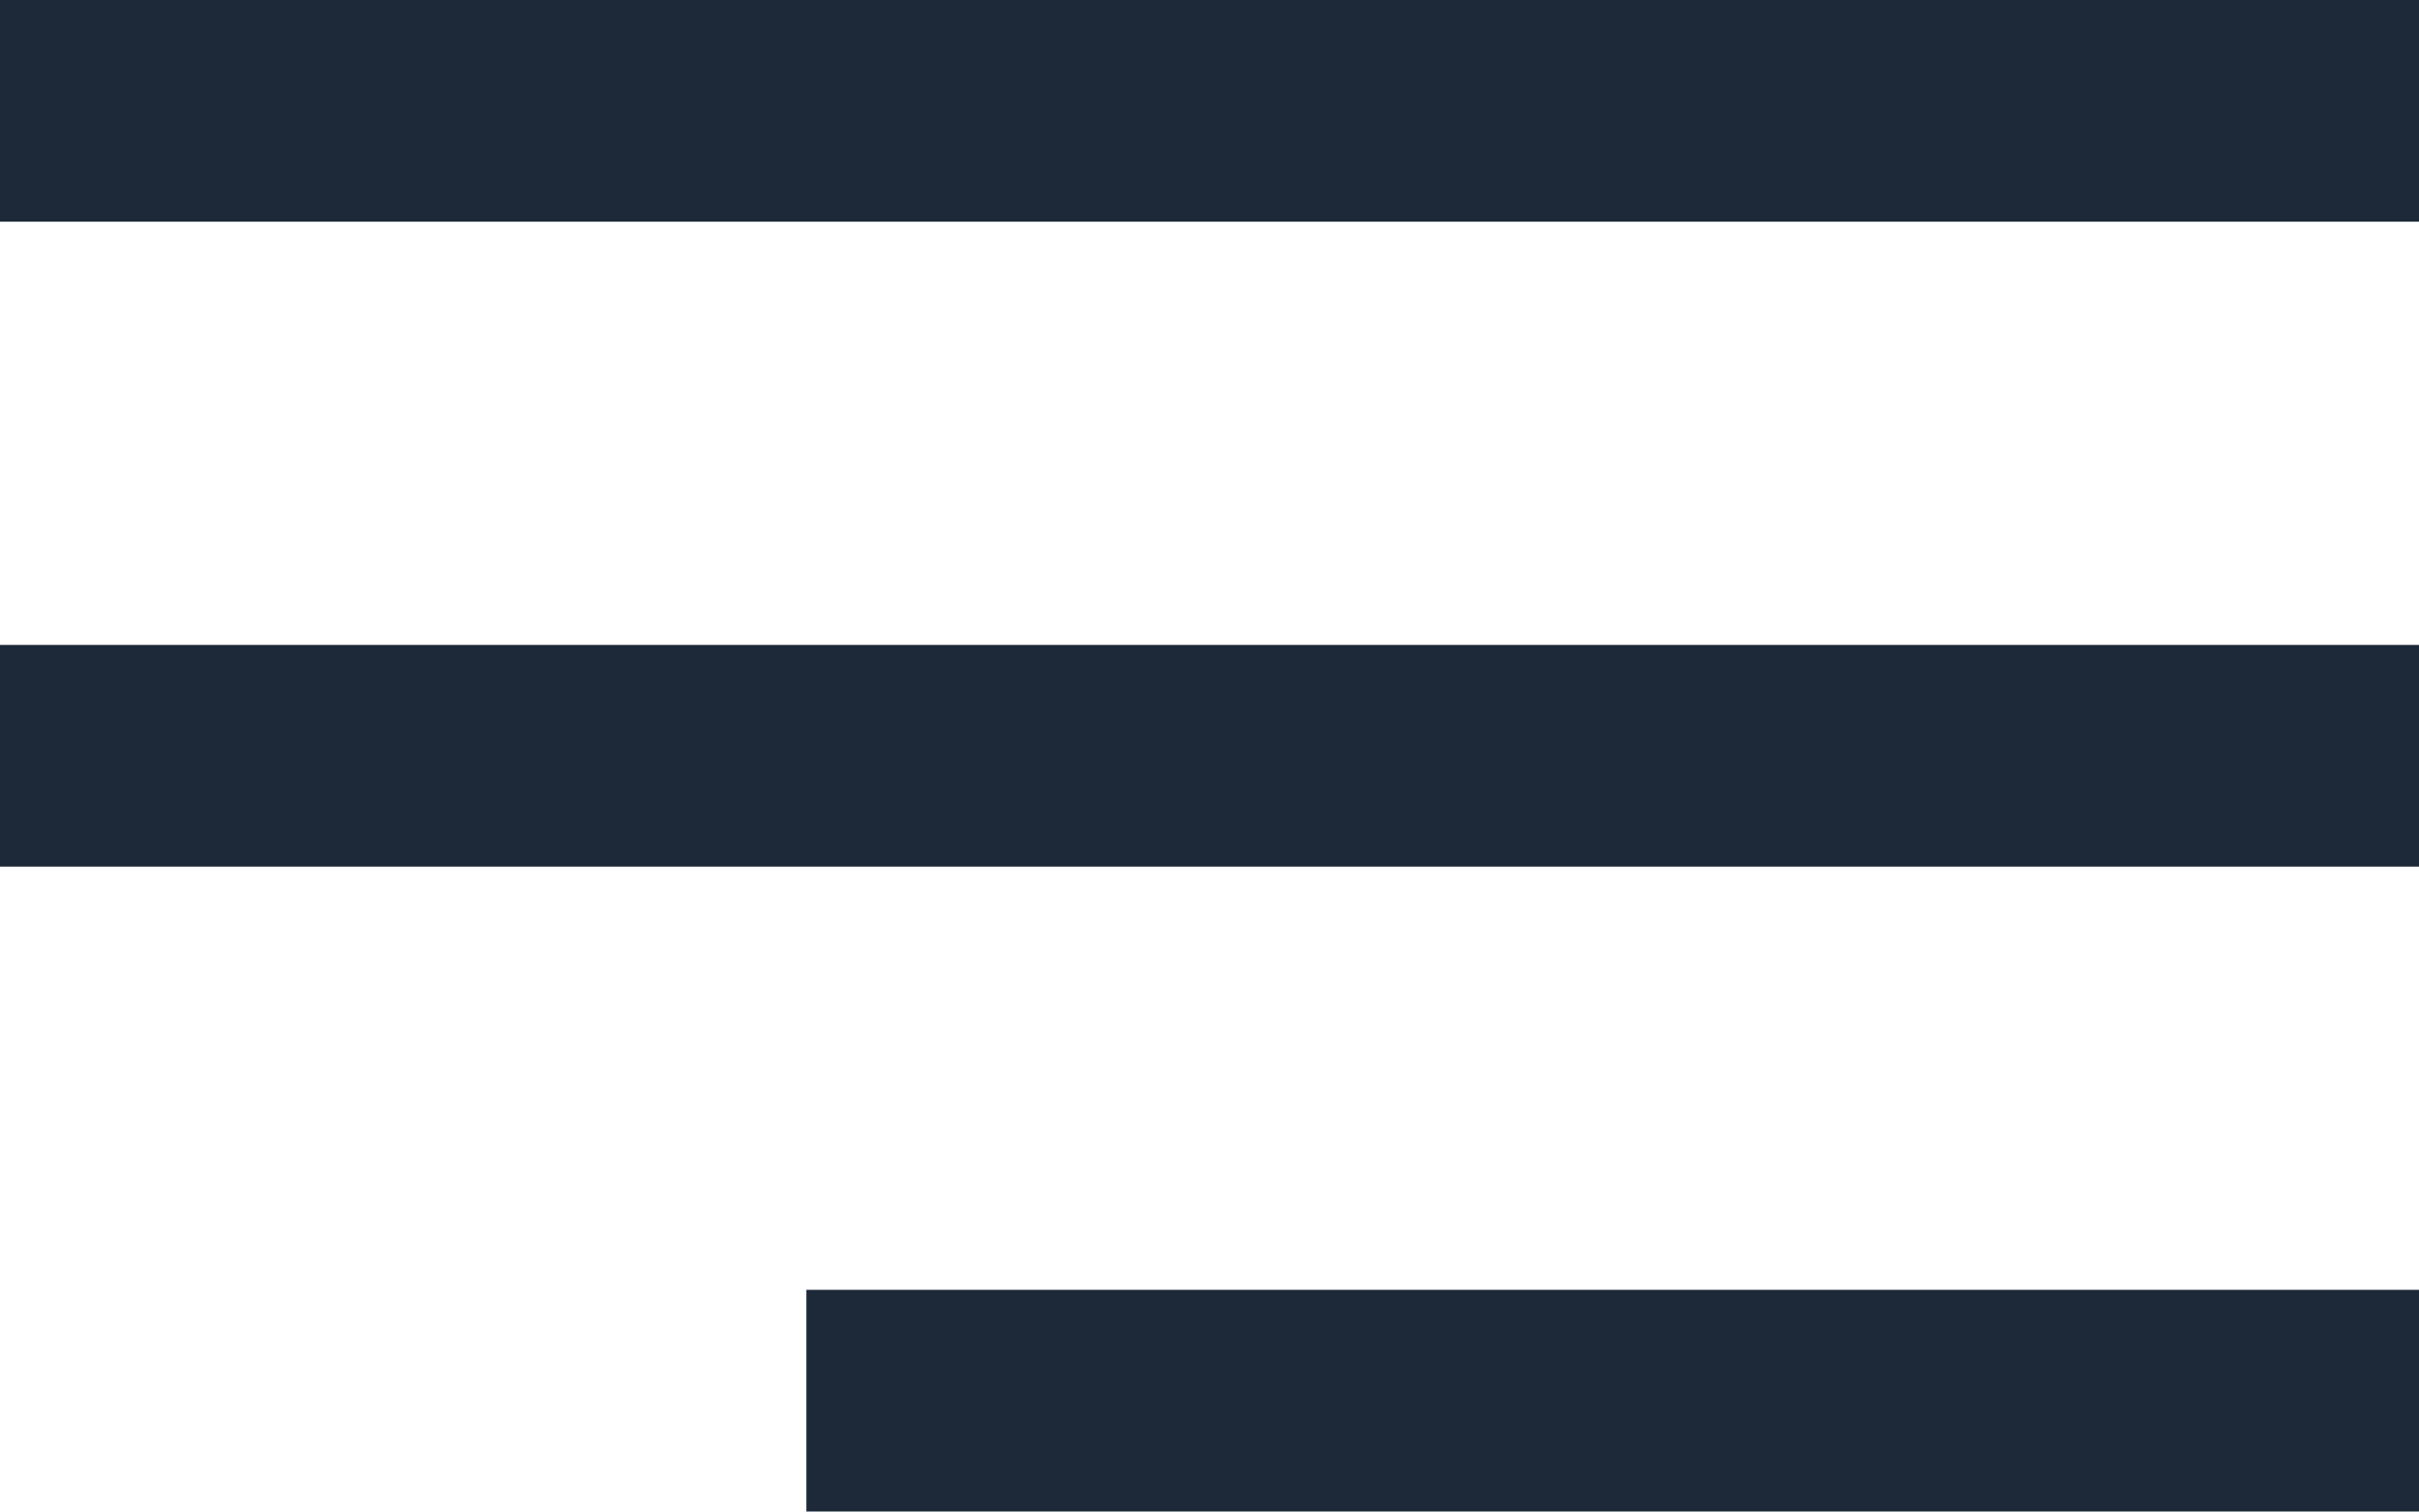
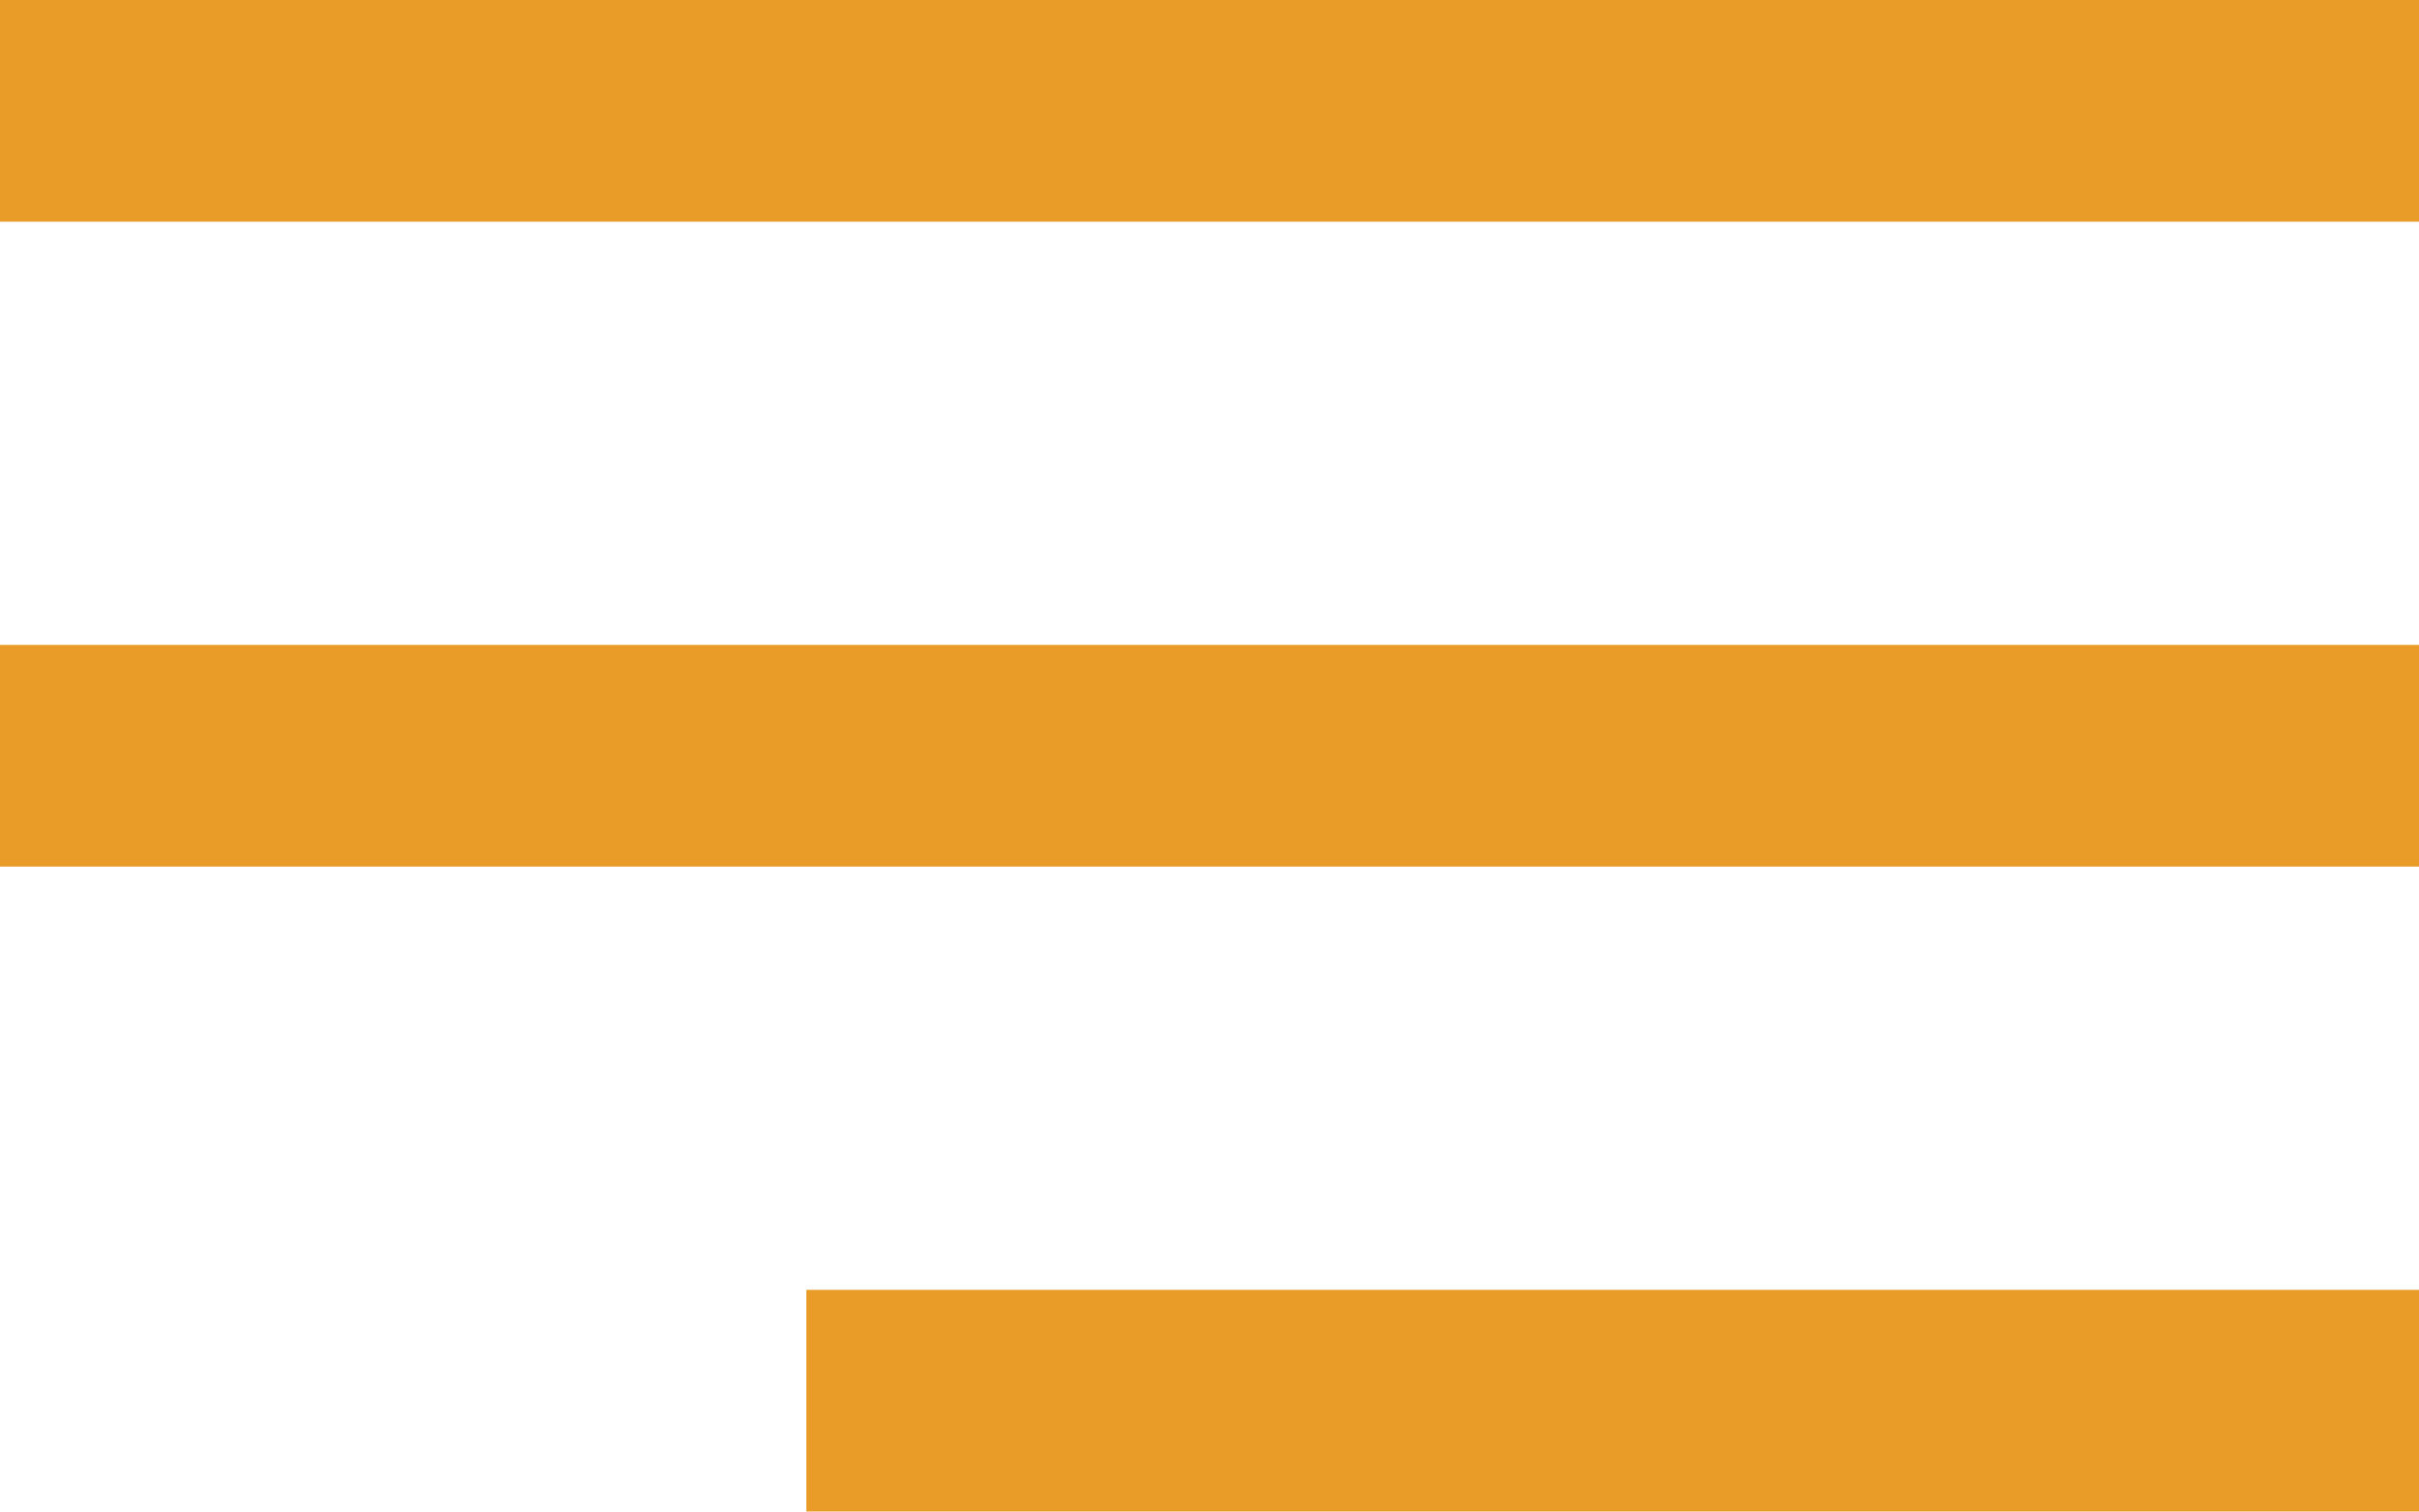
<svg xmlns="http://www.w3.org/2000/svg" width="24" height="15" viewBox="0 0 24 15" fill="none">
-   <path d="M0 0H24V2.2H0V0Z" fill="#1D2939" />
-   <path d="M0 6.4H24V8.6H0V6.4Z" fill="#1D2939" />
-   <path d="M24 12.8H8V15H24V12.8Z" fill="#1D2939" />
+   <path d="M0 0H24V2.2H0V0Z" fill="#EA9C28" />
+   <path d="M0 6.4H24V8.6H0V6.4Z" fill="#EA9C28" />
+   <path d="M24 12.8H8V15H24V12.8Z" fill="#EA9C28" />
</svg>
